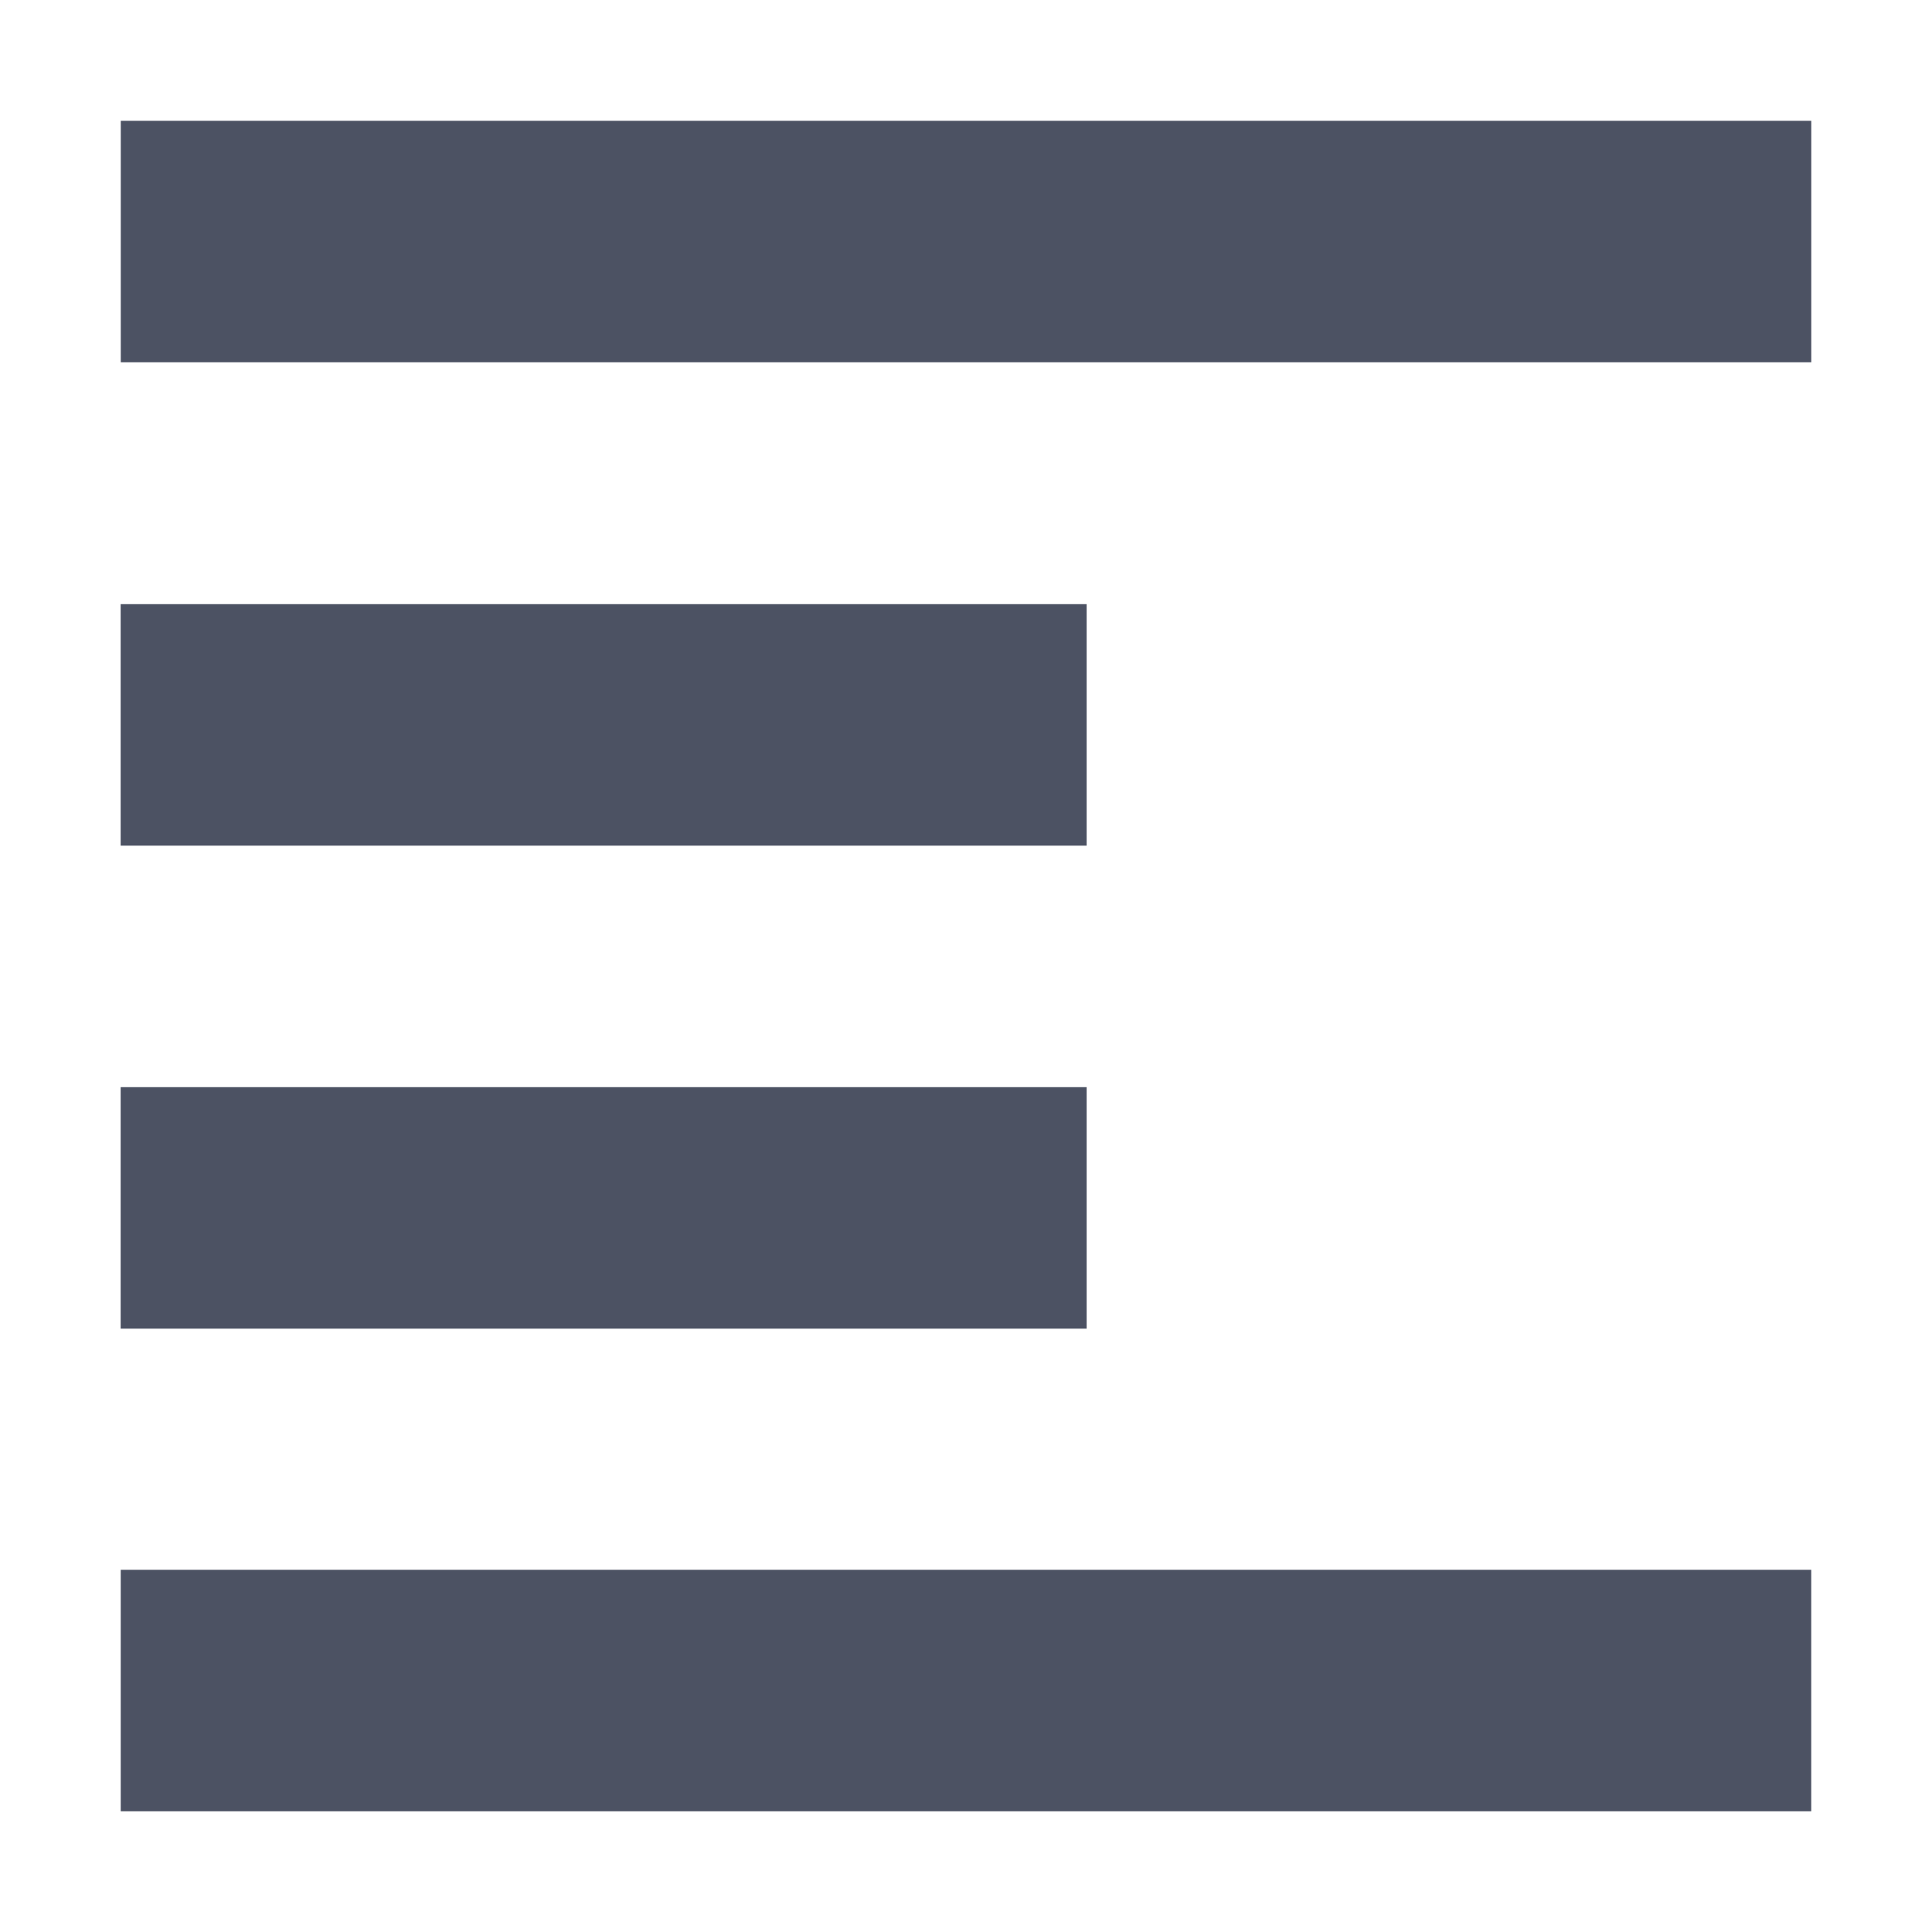
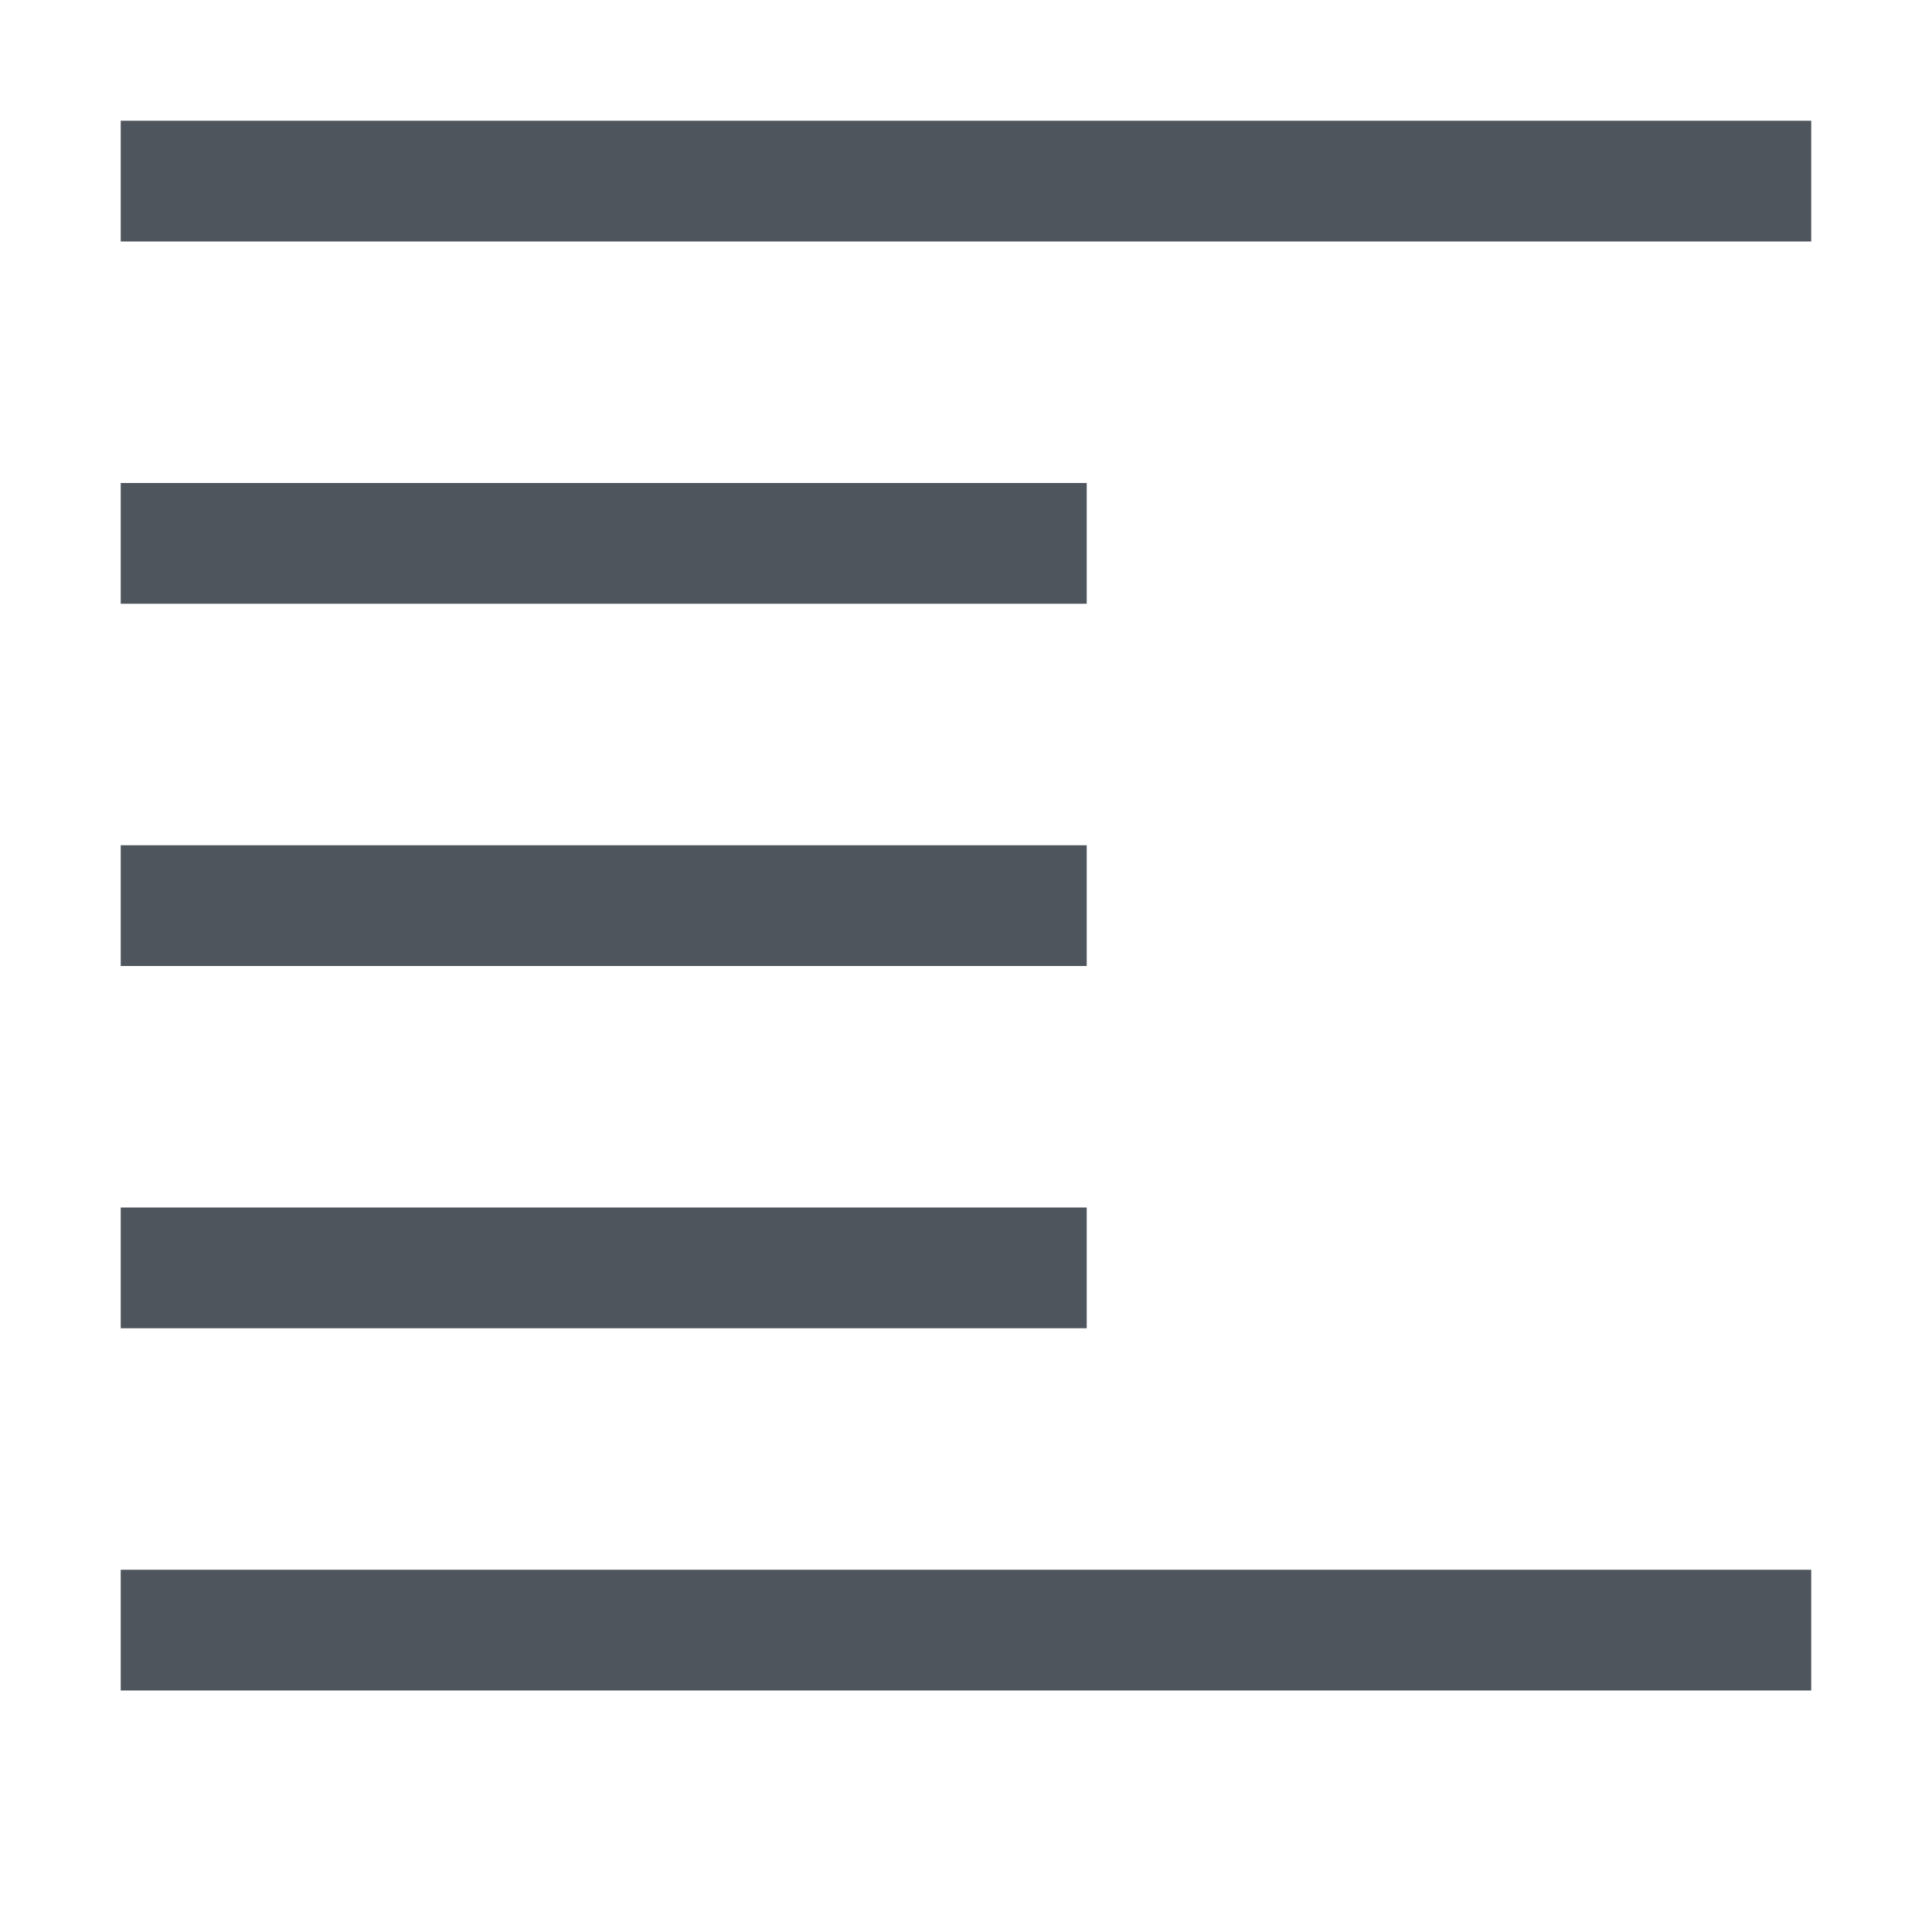
<svg xmlns="http://www.w3.org/2000/svg" xmlns:ns1="http://www.openswatchbook.org/uri/2009/osb" height="16" id="svg7384" style="enable-background:new" version="1.1" width="16">
  <defs id="defs7386">
+     <linearGradient id="linearGradient6882" ns1:paint="solid">
+       <stop id="stop6884" offset="0" style="stop-color:#555555;stop-opacity:1;" />
+     </linearGradient>
    <linearGradient id="linearGradient5606" ns1:paint="solid">
      <stop id="stop5608" offset="0" style="stop-color:#000000;stop-opacity:1;" />
    </linearGradient>
    <filter id="filter7554" style="color-interpolation-filters:sRGB">
      <feBlend id="feBlend7556" in2="BackgroundImage" mode="darken" />
    </filter>
  </defs>
-   <g id="layer9" style="display:inline" transform="translate(-305.0008,-40.99666)" />
-   <g id="layer10" style="display:inline;filter:url(#filter7554)" transform="translate(-305.0008,-40.99666)" />
-   <g id="layer1" style="display:inline" transform="translate(-64.00062,-657.9967)" />
-   <g id="layer14" style="display:inline" transform="translate(-305.0008,-40.99666)" />
-   <g id="layer15" style="display:inline" transform="translate(-305.0008,-40.99666)" />
-   <g id="g71291" style="display:inline" transform="translate(-305.0008,-40.99666)" />
-   <g id="layer2" style="display:inline" transform="translate(-64.00062,-507.9967)" />
-   <g id="g6058" style="display:inline" transform="translate(-64.00062,-507.9967)" />
-   <g id="layer12" style="display:inline" transform="translate(-305.0008,-40.99666)">
-     <path d="m 306.001,41.997 0,2 14,0 0,-2 z M 306,46 l 0,2 8,0 0,-2 z m 0,4 0,2 8,0 0,-2 z m 6.2e-4,3.997 0,2 14,0 0,-2 z" id="path10791" style="opacity:1;fill:#4c5263;fill-opacity:1;stroke:none;stroke-width:4;stroke-miterlimit:4;stroke-dasharray:none;stroke-opacity:1" />
+   <g id="layer9" style="display:inline" transform="translate(-297.0002,75)" />
+   <g id="layer10" style="display:inline;filter:url(#filter7554)" transform="translate(-297.0002,75)" />
+   <g id="layer1" style="display:inline" transform="translate(-56,-542)" />
+   <g id="layer14" style="display:inline" transform="translate(-297.0002,75)" />
+   <g id="layer15" style="display:inline" transform="translate(-297.0002,75)" />
+   <g id="g71291" style="display:inline" transform="translate(-297.0002,75)" />
+   <g id="layer2" style="display:inline" transform="translate(-56,-392)" />
+   <g id="layer12" style="display:inline" transform="translate(-297.0002,75)">
+     <path d="m 298,-74 v 1 h 14 v -1 z m 0,3 v 1 h 8 v -1 z m 0,3 v 1 h 8 v -1 z m 0,3 v 1 h 8 v -1 z m 0,3 v 1 h 14 v -1 z" id="path8435" style="opacity:1;fill:#4f555d;fill-opacity:1;stroke:none;stroke-width:4;stroke-miterlimit:4;stroke-dasharray:none;stroke-opacity:1" />
  </g>
+   <g id="layer3" transform="translate(-56,-652)" />
</svg>
